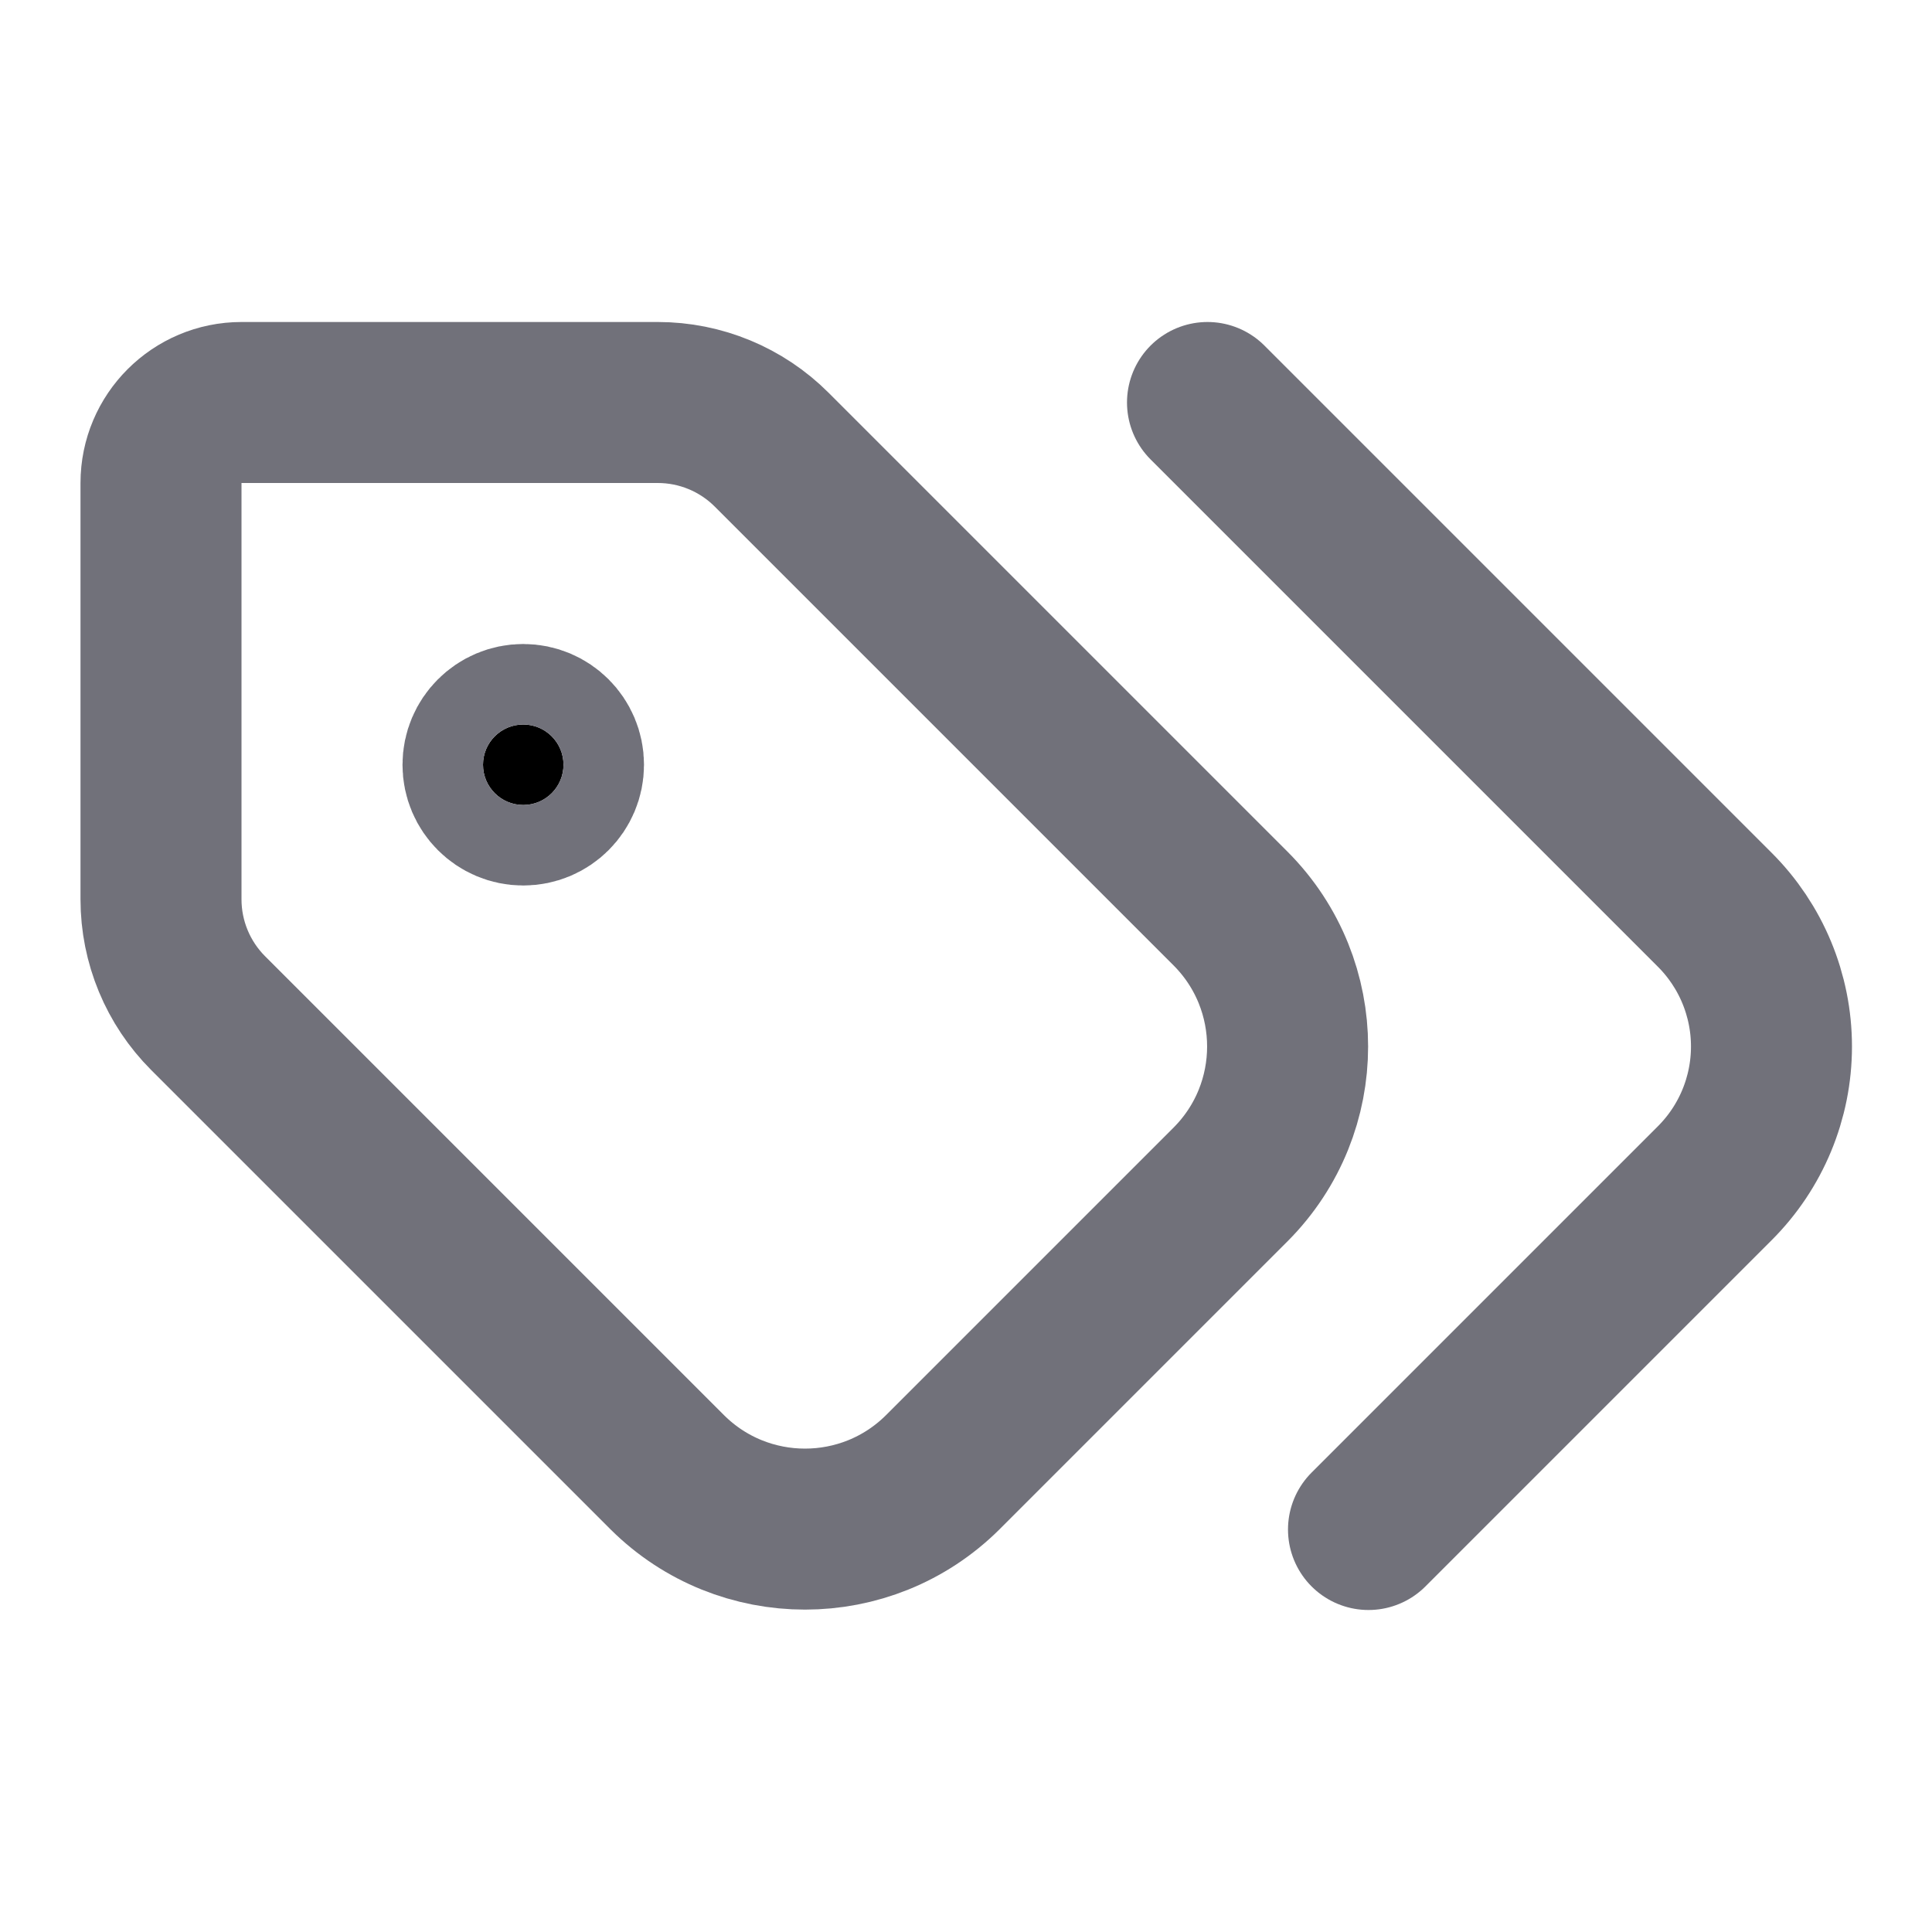
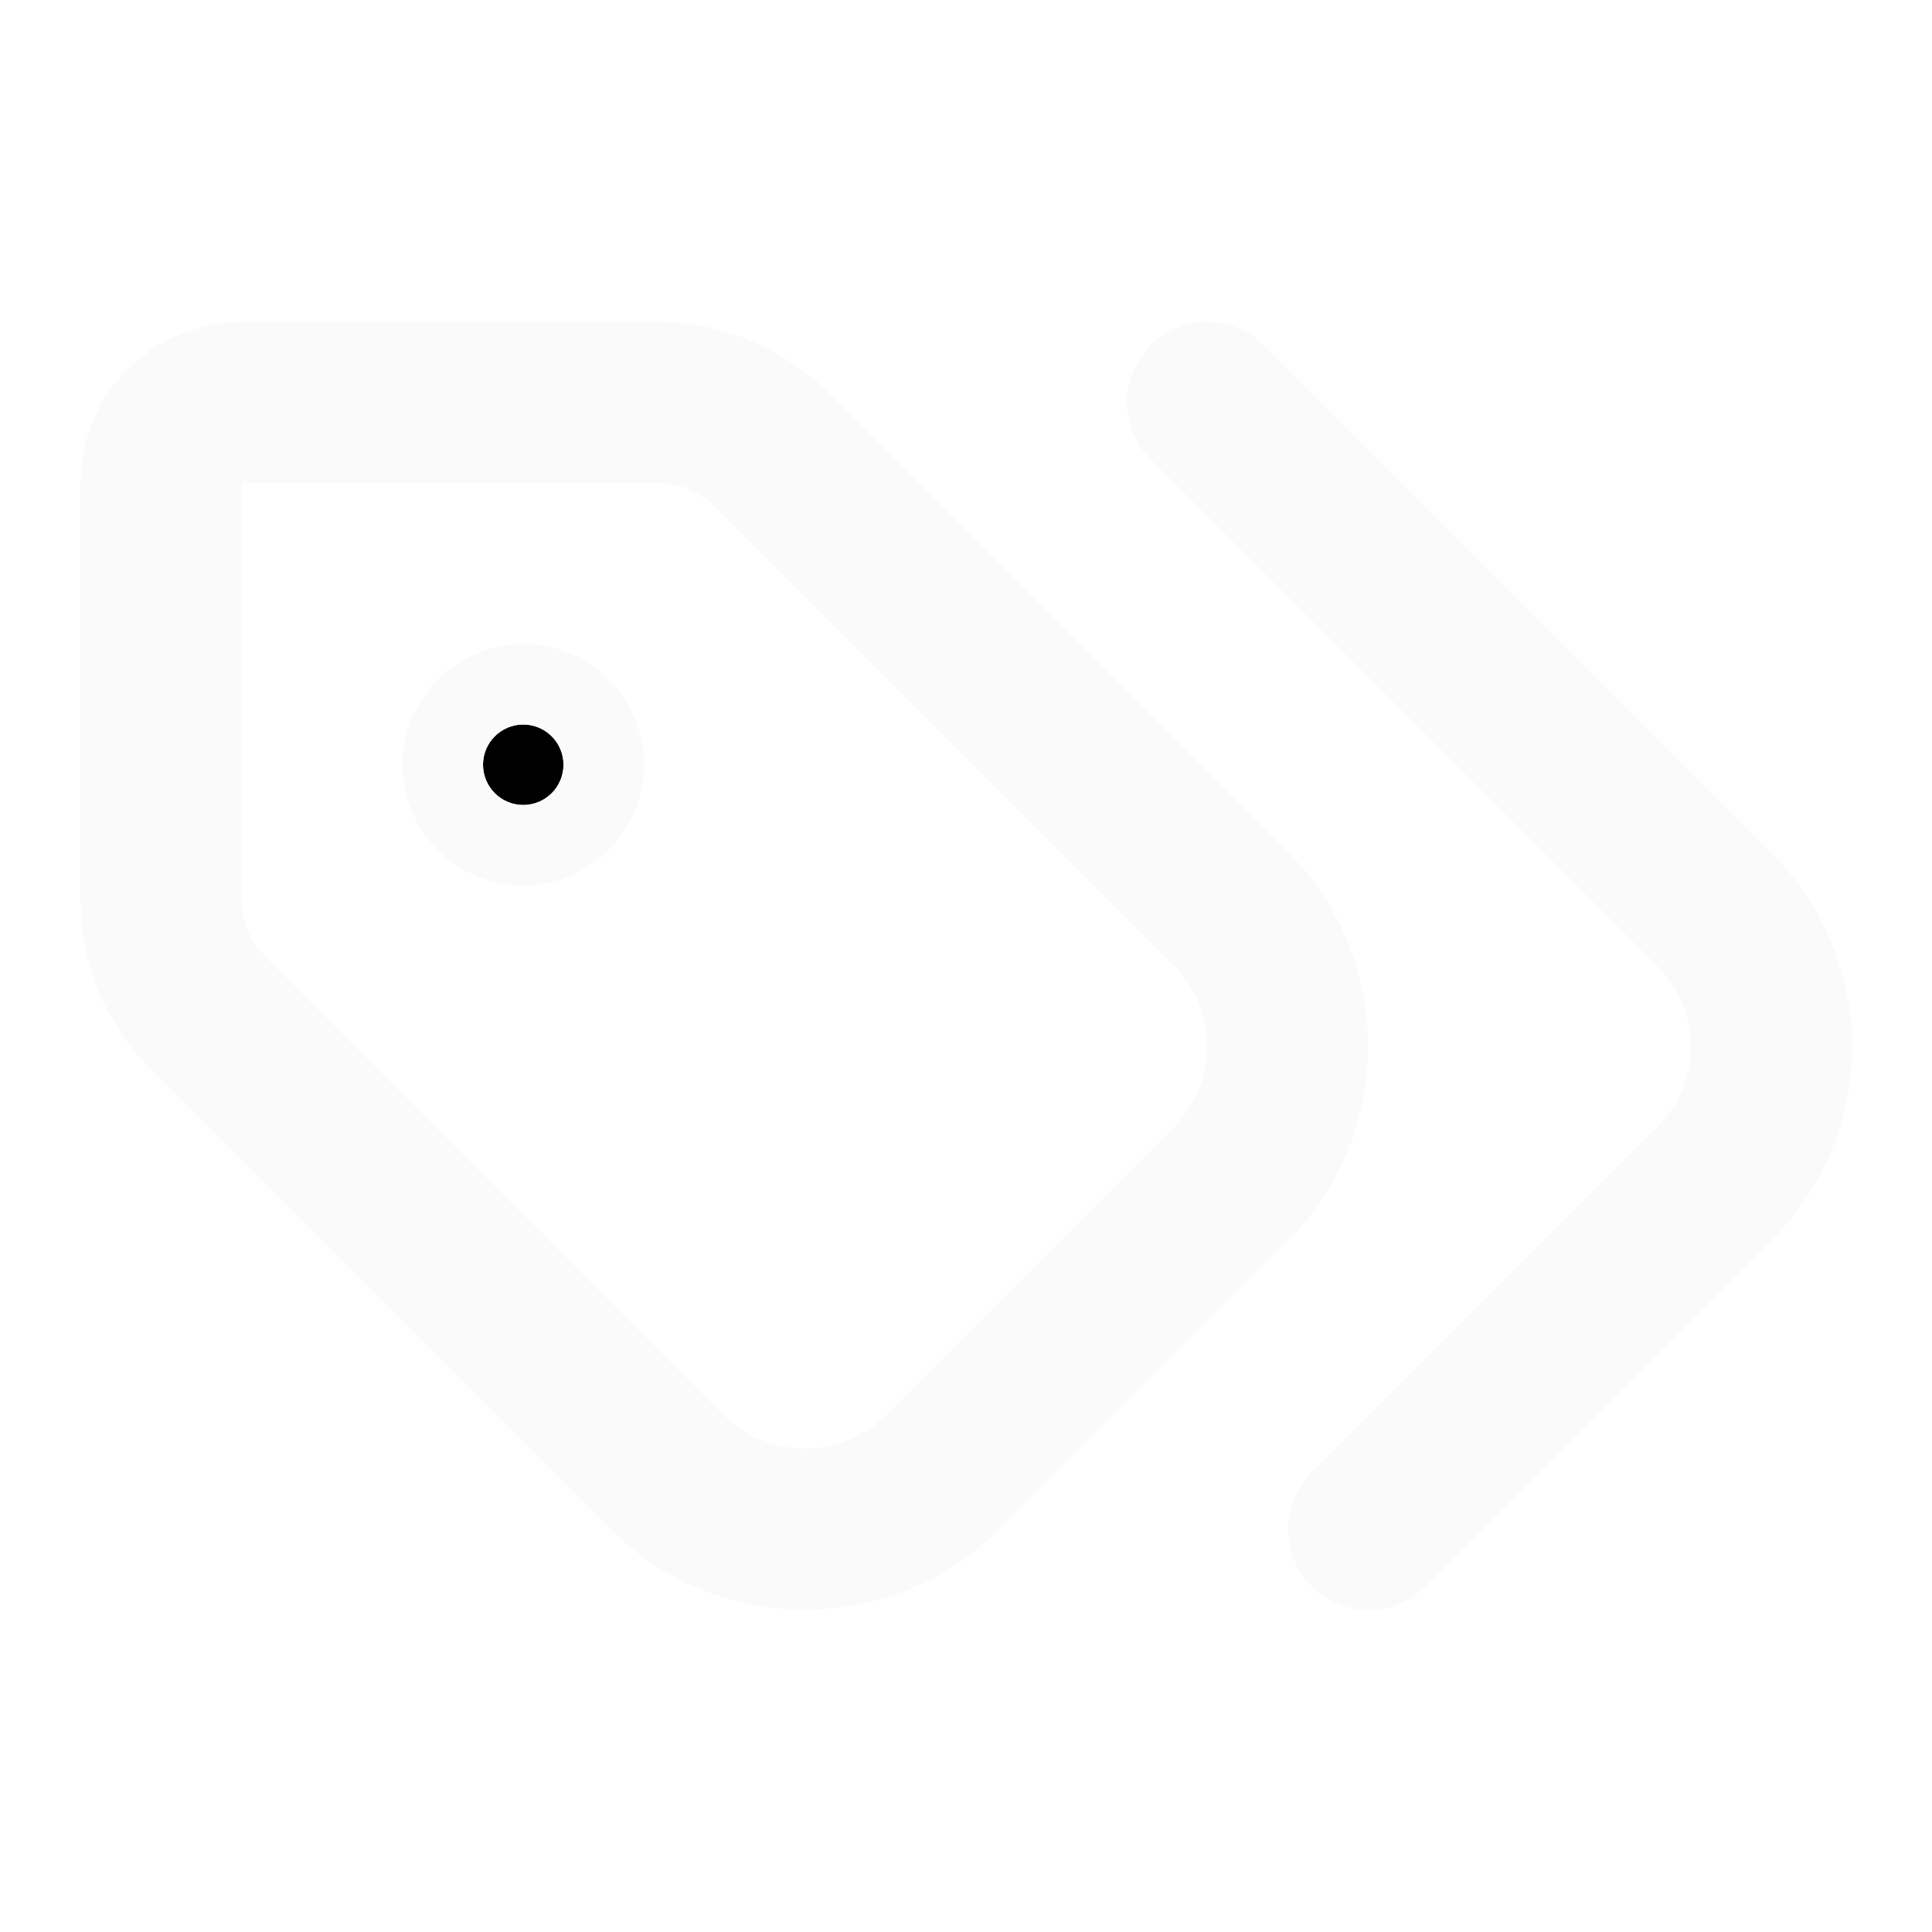
- <svg xmlns="http://www.w3.org/2000/svg" width="16" height="16" viewBox="0 0 24 24" fill="none" stroke="#71717A" stroke-width="2" stroke-linecap="round" stroke-linejoin="round" class="lucide lucide-tags">
+ <svg xmlns="http://www.w3.org/2000/svg" width="16" height="16" viewBox="0 0 24 24" fill="none" stroke="#FAFAFA" stroke-width="2" stroke-linecap="round" stroke-linejoin="round" class="lucide lucide-tags">
  <path d="m15 5 6.3 6.3a2.4 2.4 0 0 1 0 3.4L17 19" />
  <path d="M9.586 5.586A2 2 0 0 0 8.172 5H3a1 1 0 0 0-1 1v5.172a2 2 0 0 0 .586 1.414L8.29 18.29a2.426 2.426 0 0 0 3.42 0l3.58-3.58a2.426 2.426 0 0 0 0-3.42z" />
  <circle cx="6.5" cy="9.5" r=".5" fill="currentColor" />
</svg>
